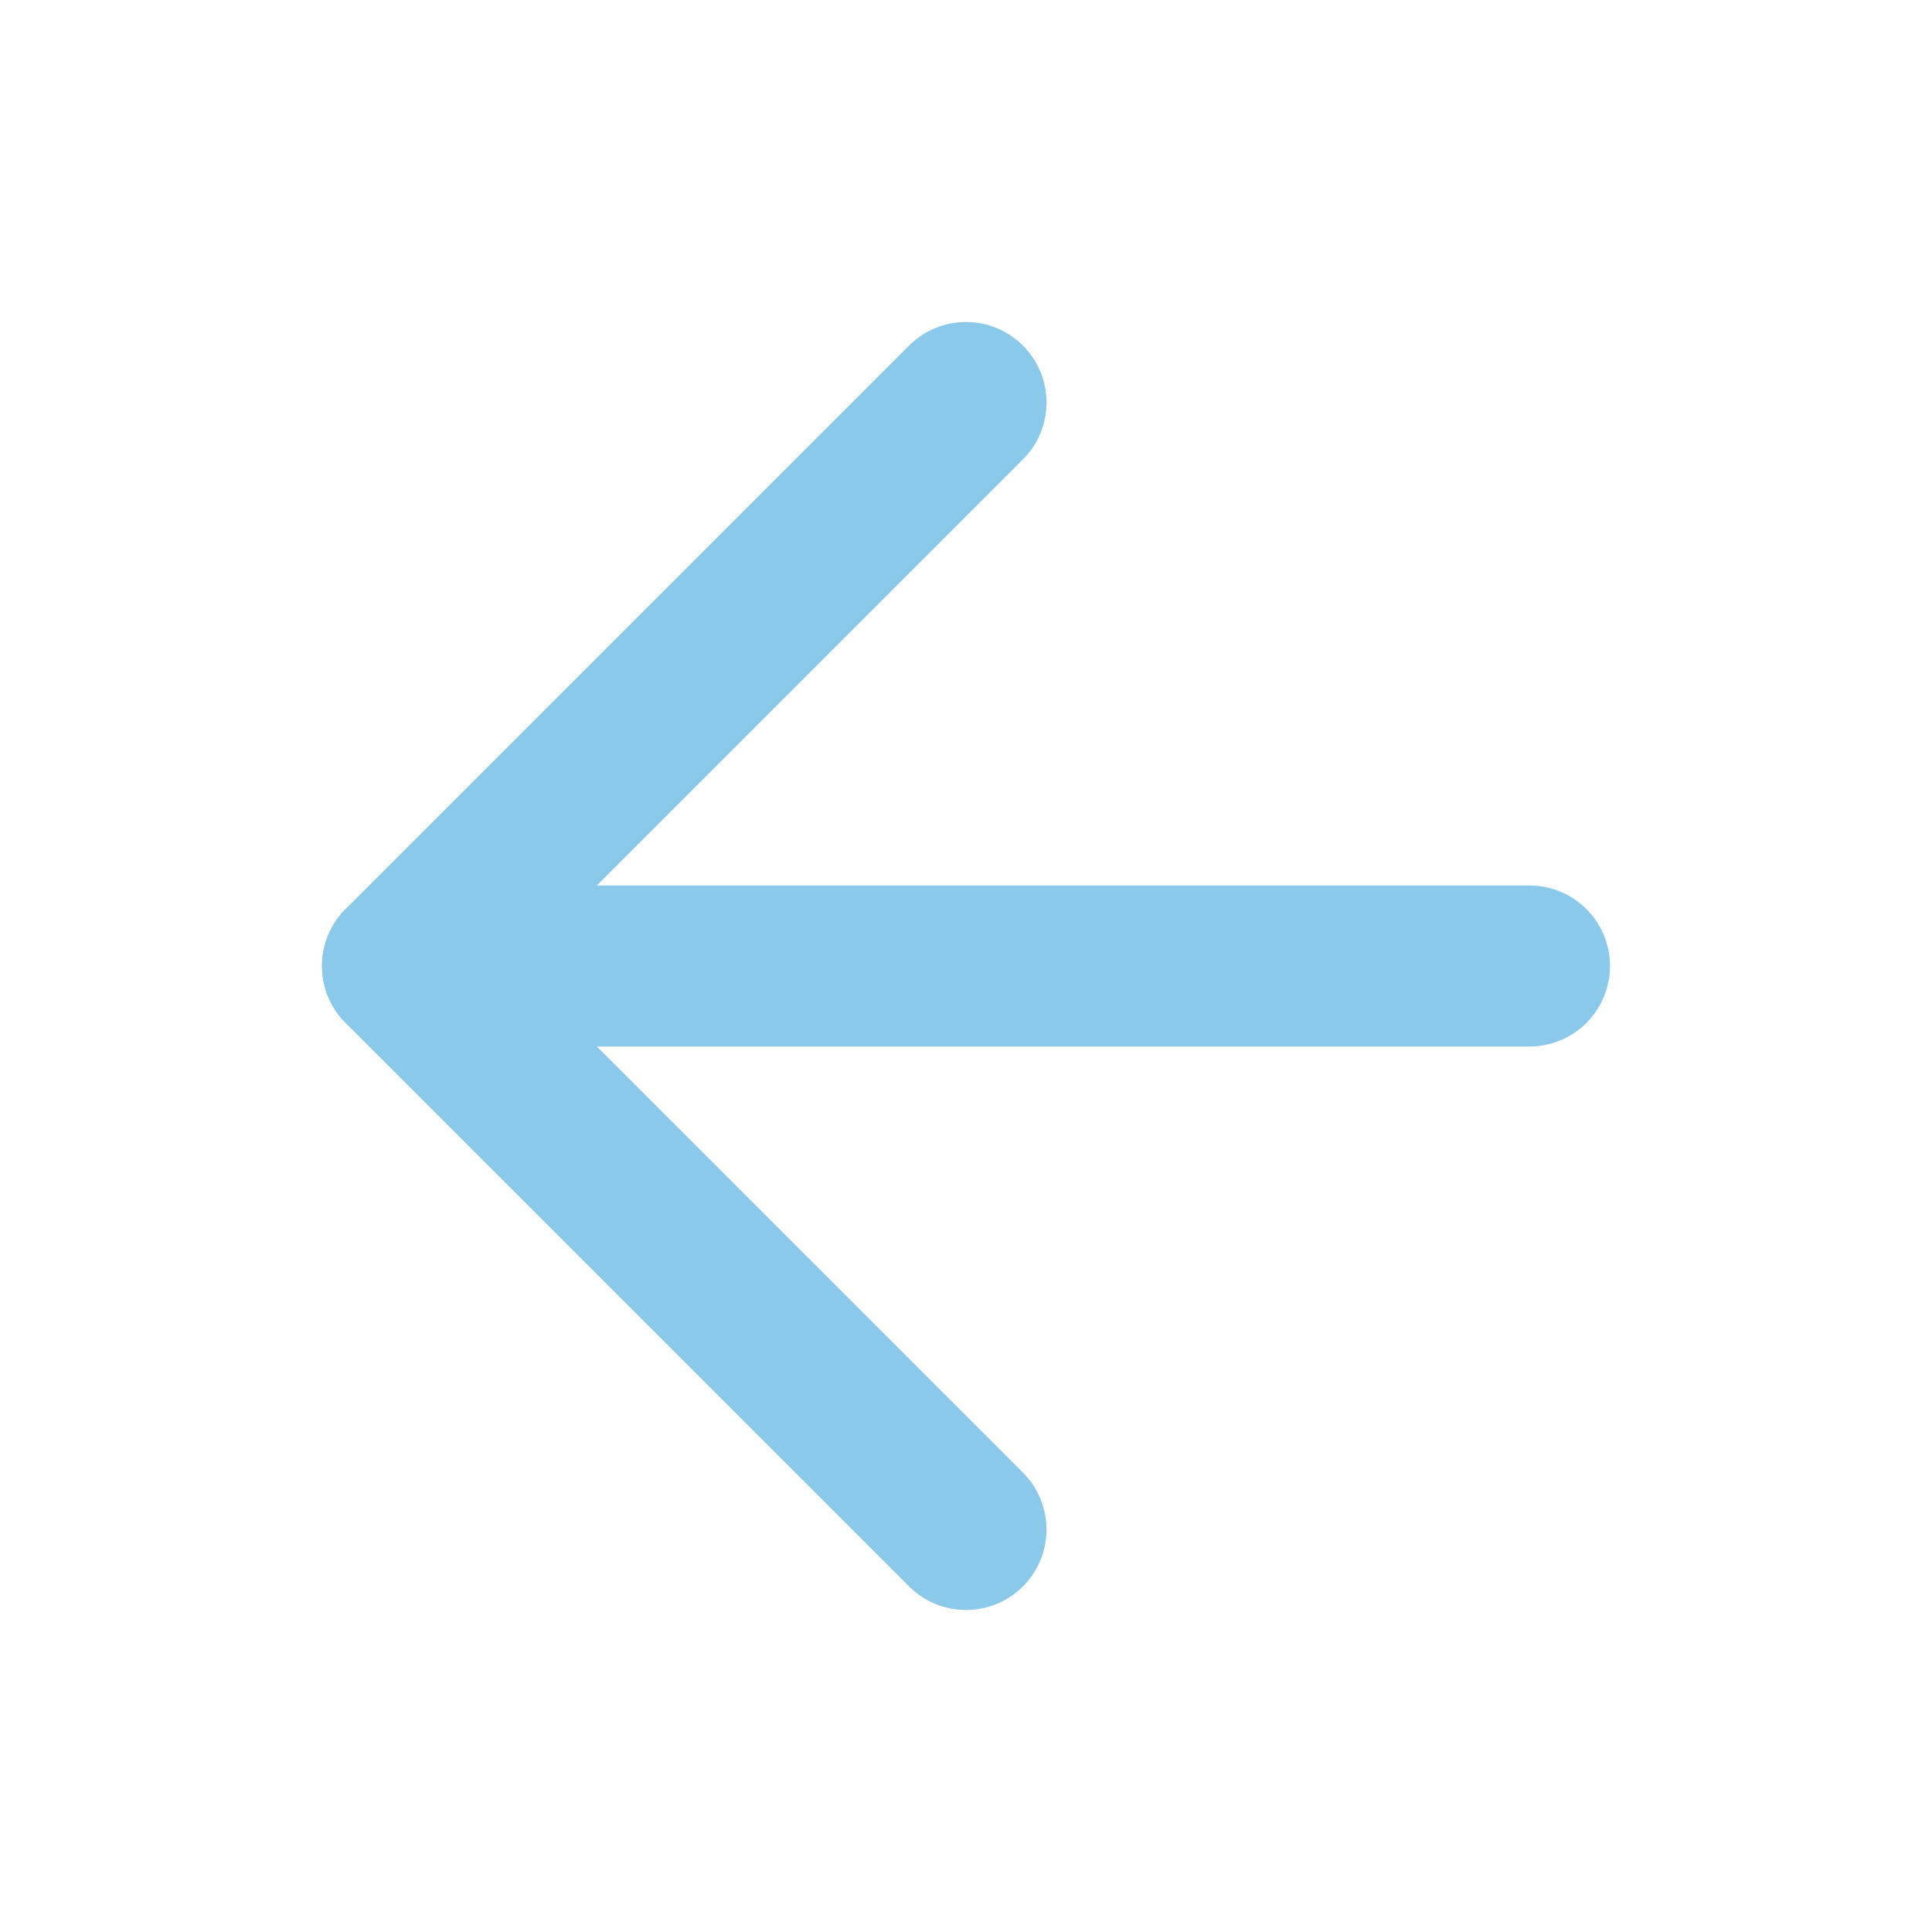
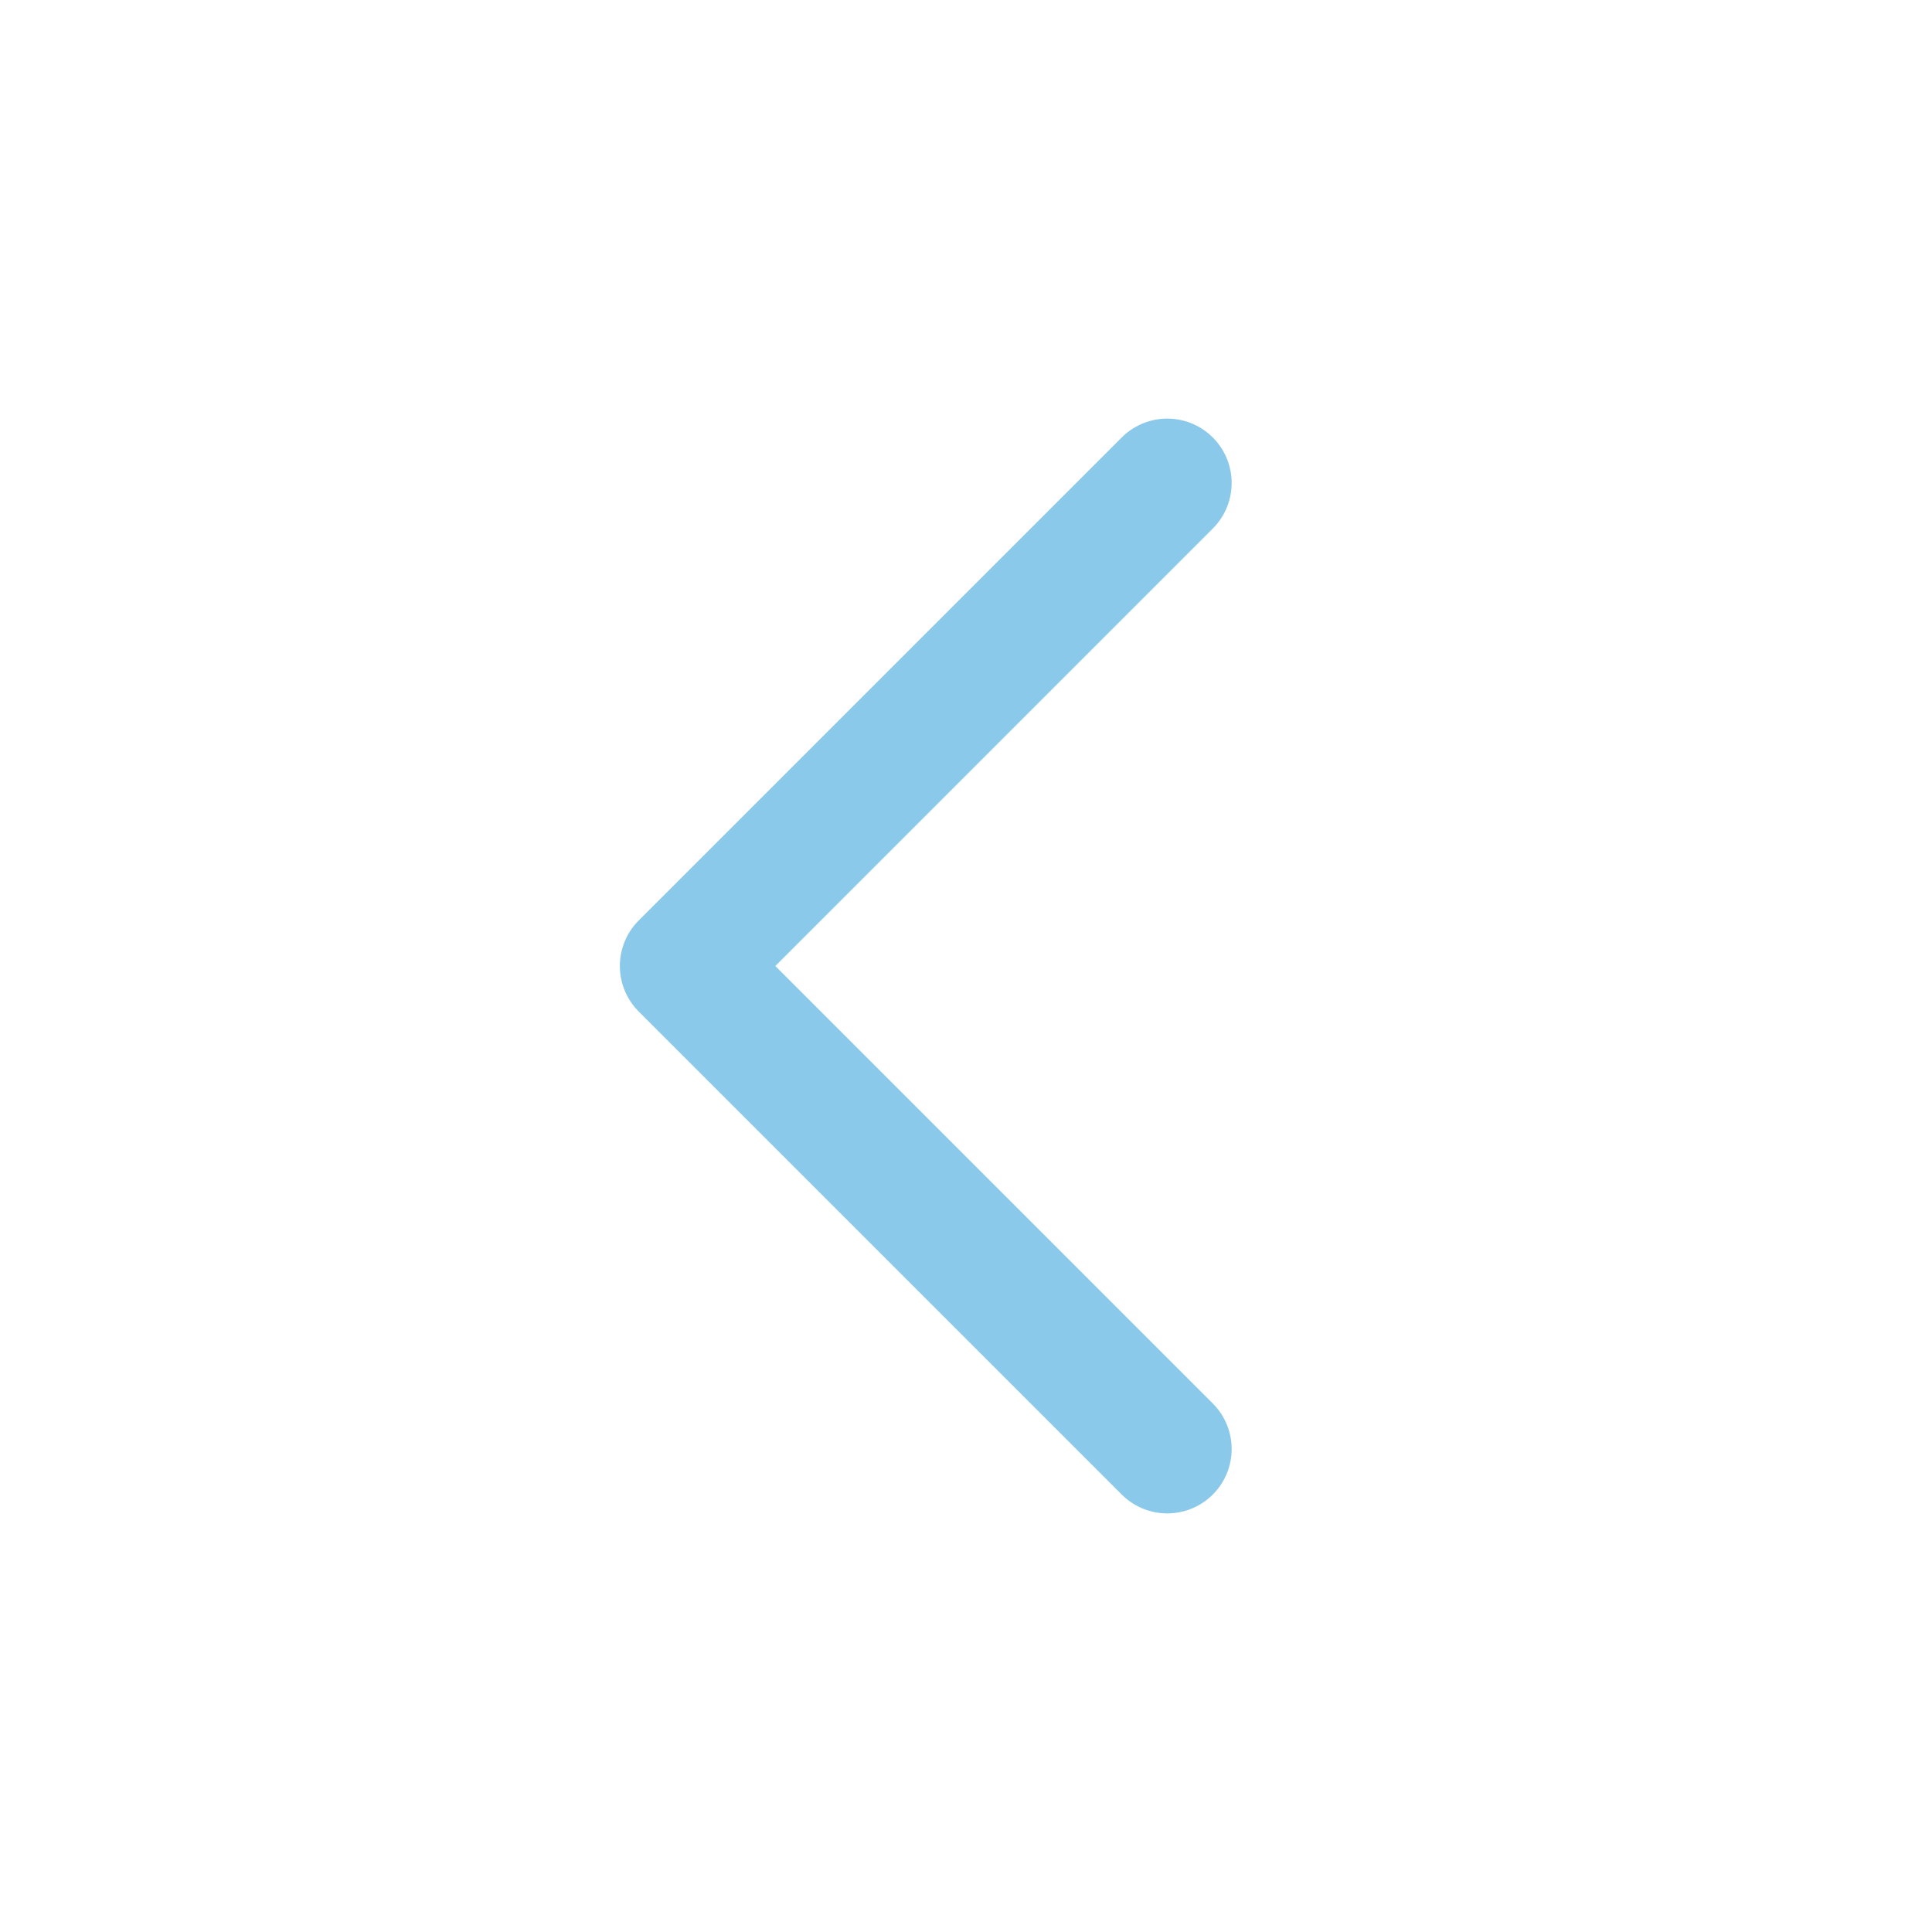
- <svg xmlns="http://www.w3.org/2000/svg" width="24" height="24" viewBox="0 0 24 24" fill="none" stroke="#8bc9eb" stroke-width="2" stroke-linecap="round" stroke-linejoin="round">
-   <path d="m12 19-7-7 7-7" />
-   <path d="M19 12H5" />
+ <svg xmlns="http://www.w3.org/2000/svg" width="24" height="24" viewBox="0 0 24 24" fill="none" stroke="#8bc9eb" stroke-width="1.6" stroke-linecap="round" stroke-linejoin="round">
+   <path d="M14.5 6l-6 6 6 6" />
</svg>
